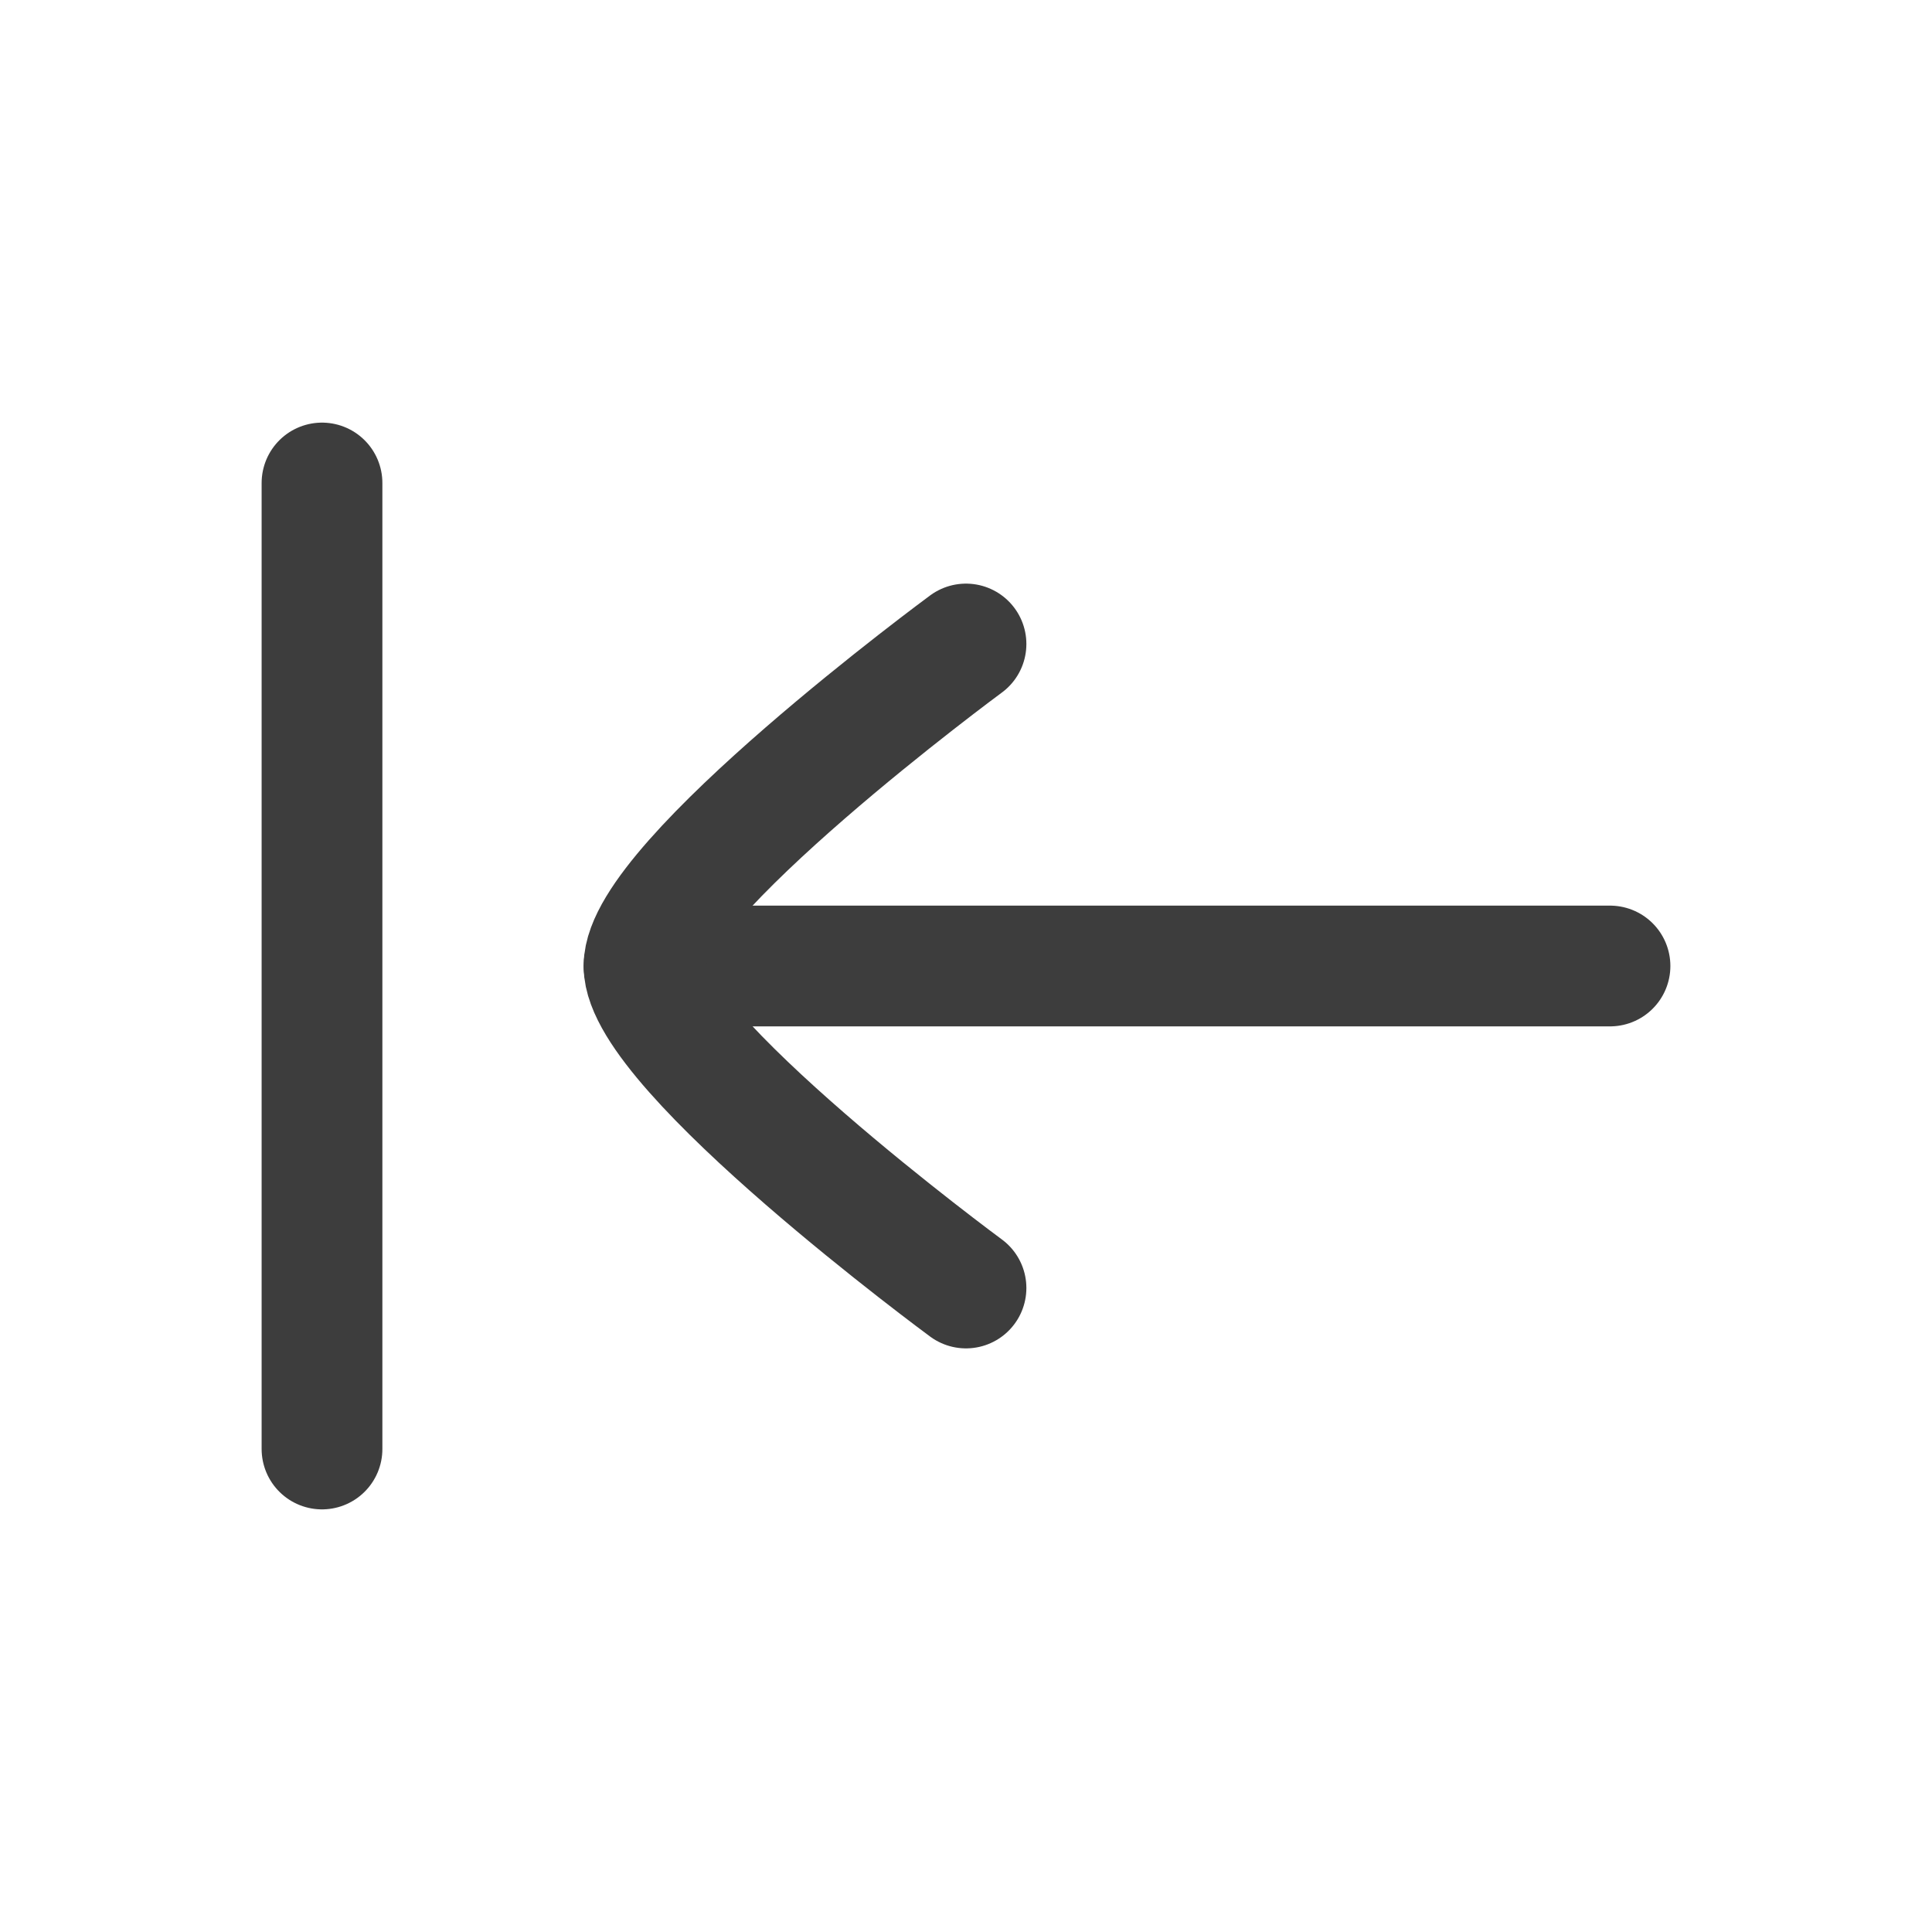
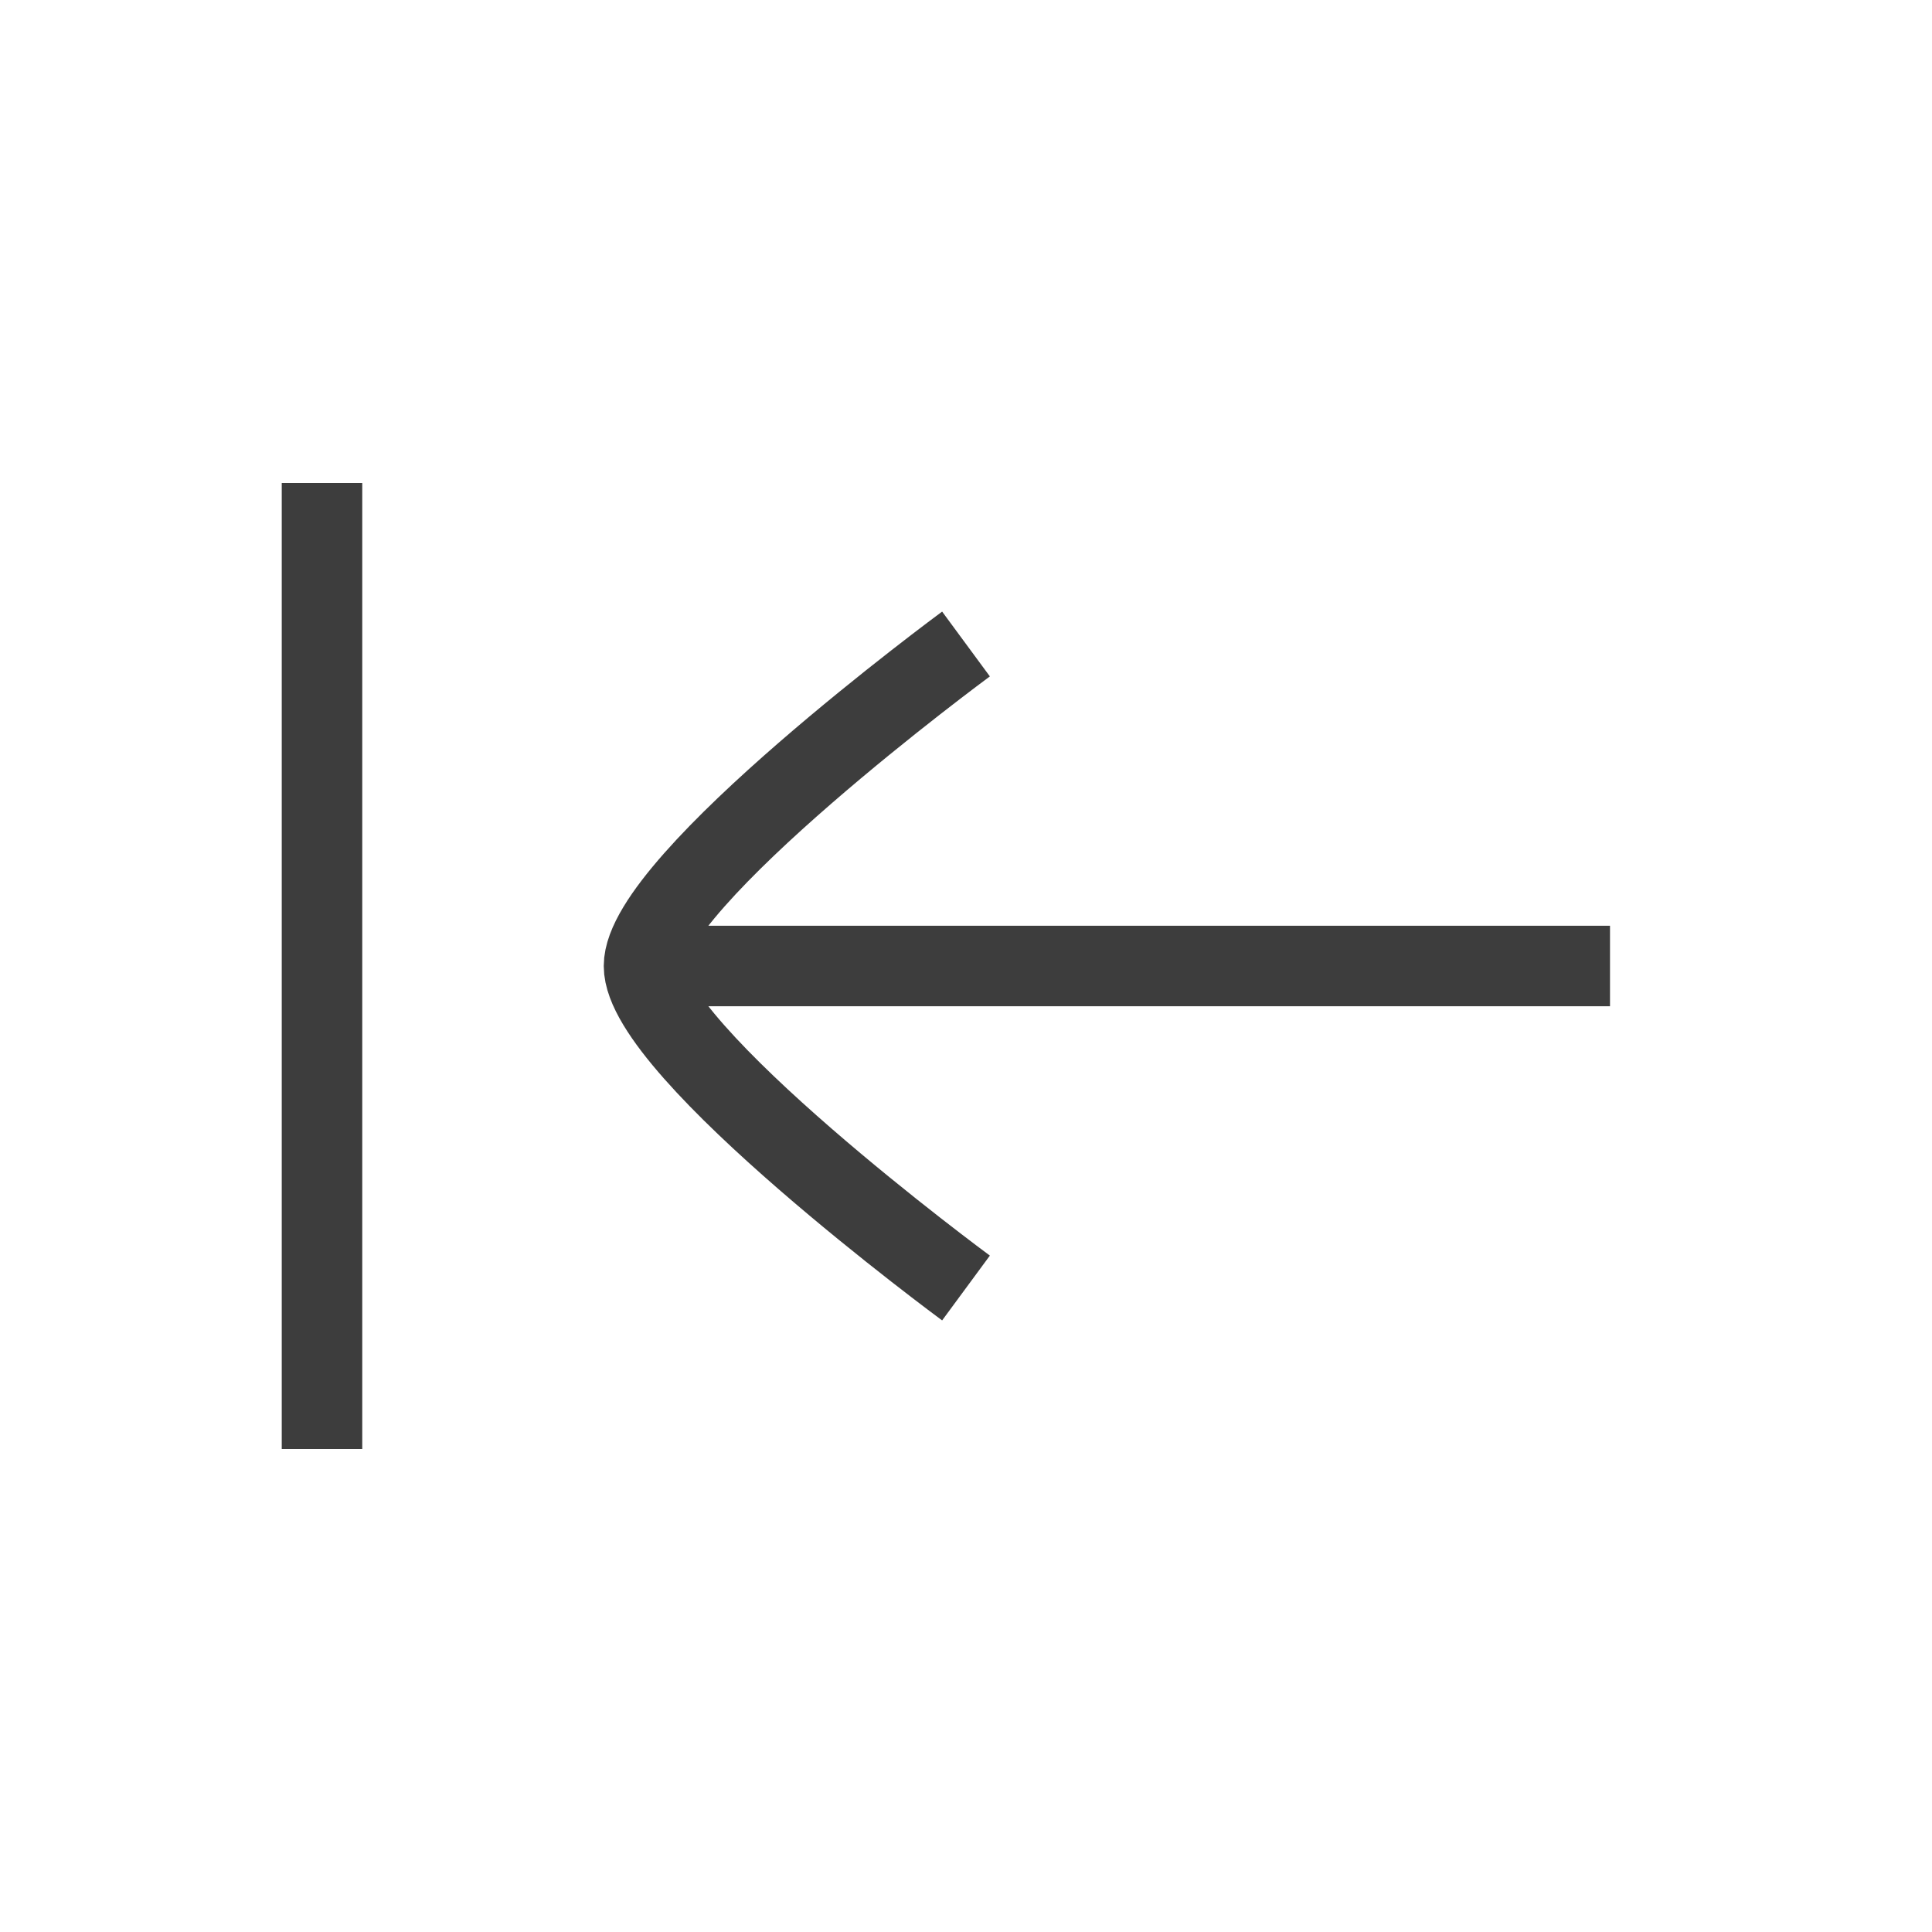
<svg xmlns="http://www.w3.org/2000/svg" width="24" height="24" viewBox="0 0 24 24" fill="none">
-   <path d="M4 6V18" stroke="#3D3D3D" stroke-width="1.5" stroke-linecap="round" />
-   <path d="M8 12H20" stroke="#3D3D3D" stroke-width="1.5" stroke-linecap="round" stroke-linejoin="round" />
-   <path d="M12 8C12 8 8 10.946 8 12C8 13.054 12 16 12 16" stroke="#3D3D3D" stroke-width="1.5" stroke-linecap="round" stroke-linejoin="round" />
+   <path d="M4 6V18" stroke="#3D3D3D" strokeWidth="1.5" strokeLinecap="round" />
+   <path d="M8 12H20" stroke="#3D3D3D" strokeWidth="1.5" strokeLinecap="round" strokeLinejoin="round" />
+   <path d="M12 8C12 8 8 10.946 8 12C8 13.054 12 16 12 16" stroke="#3D3D3D" strokeWidth="1.5" strokeLinecap="round" strokeLinejoin="round" />
</svg>
